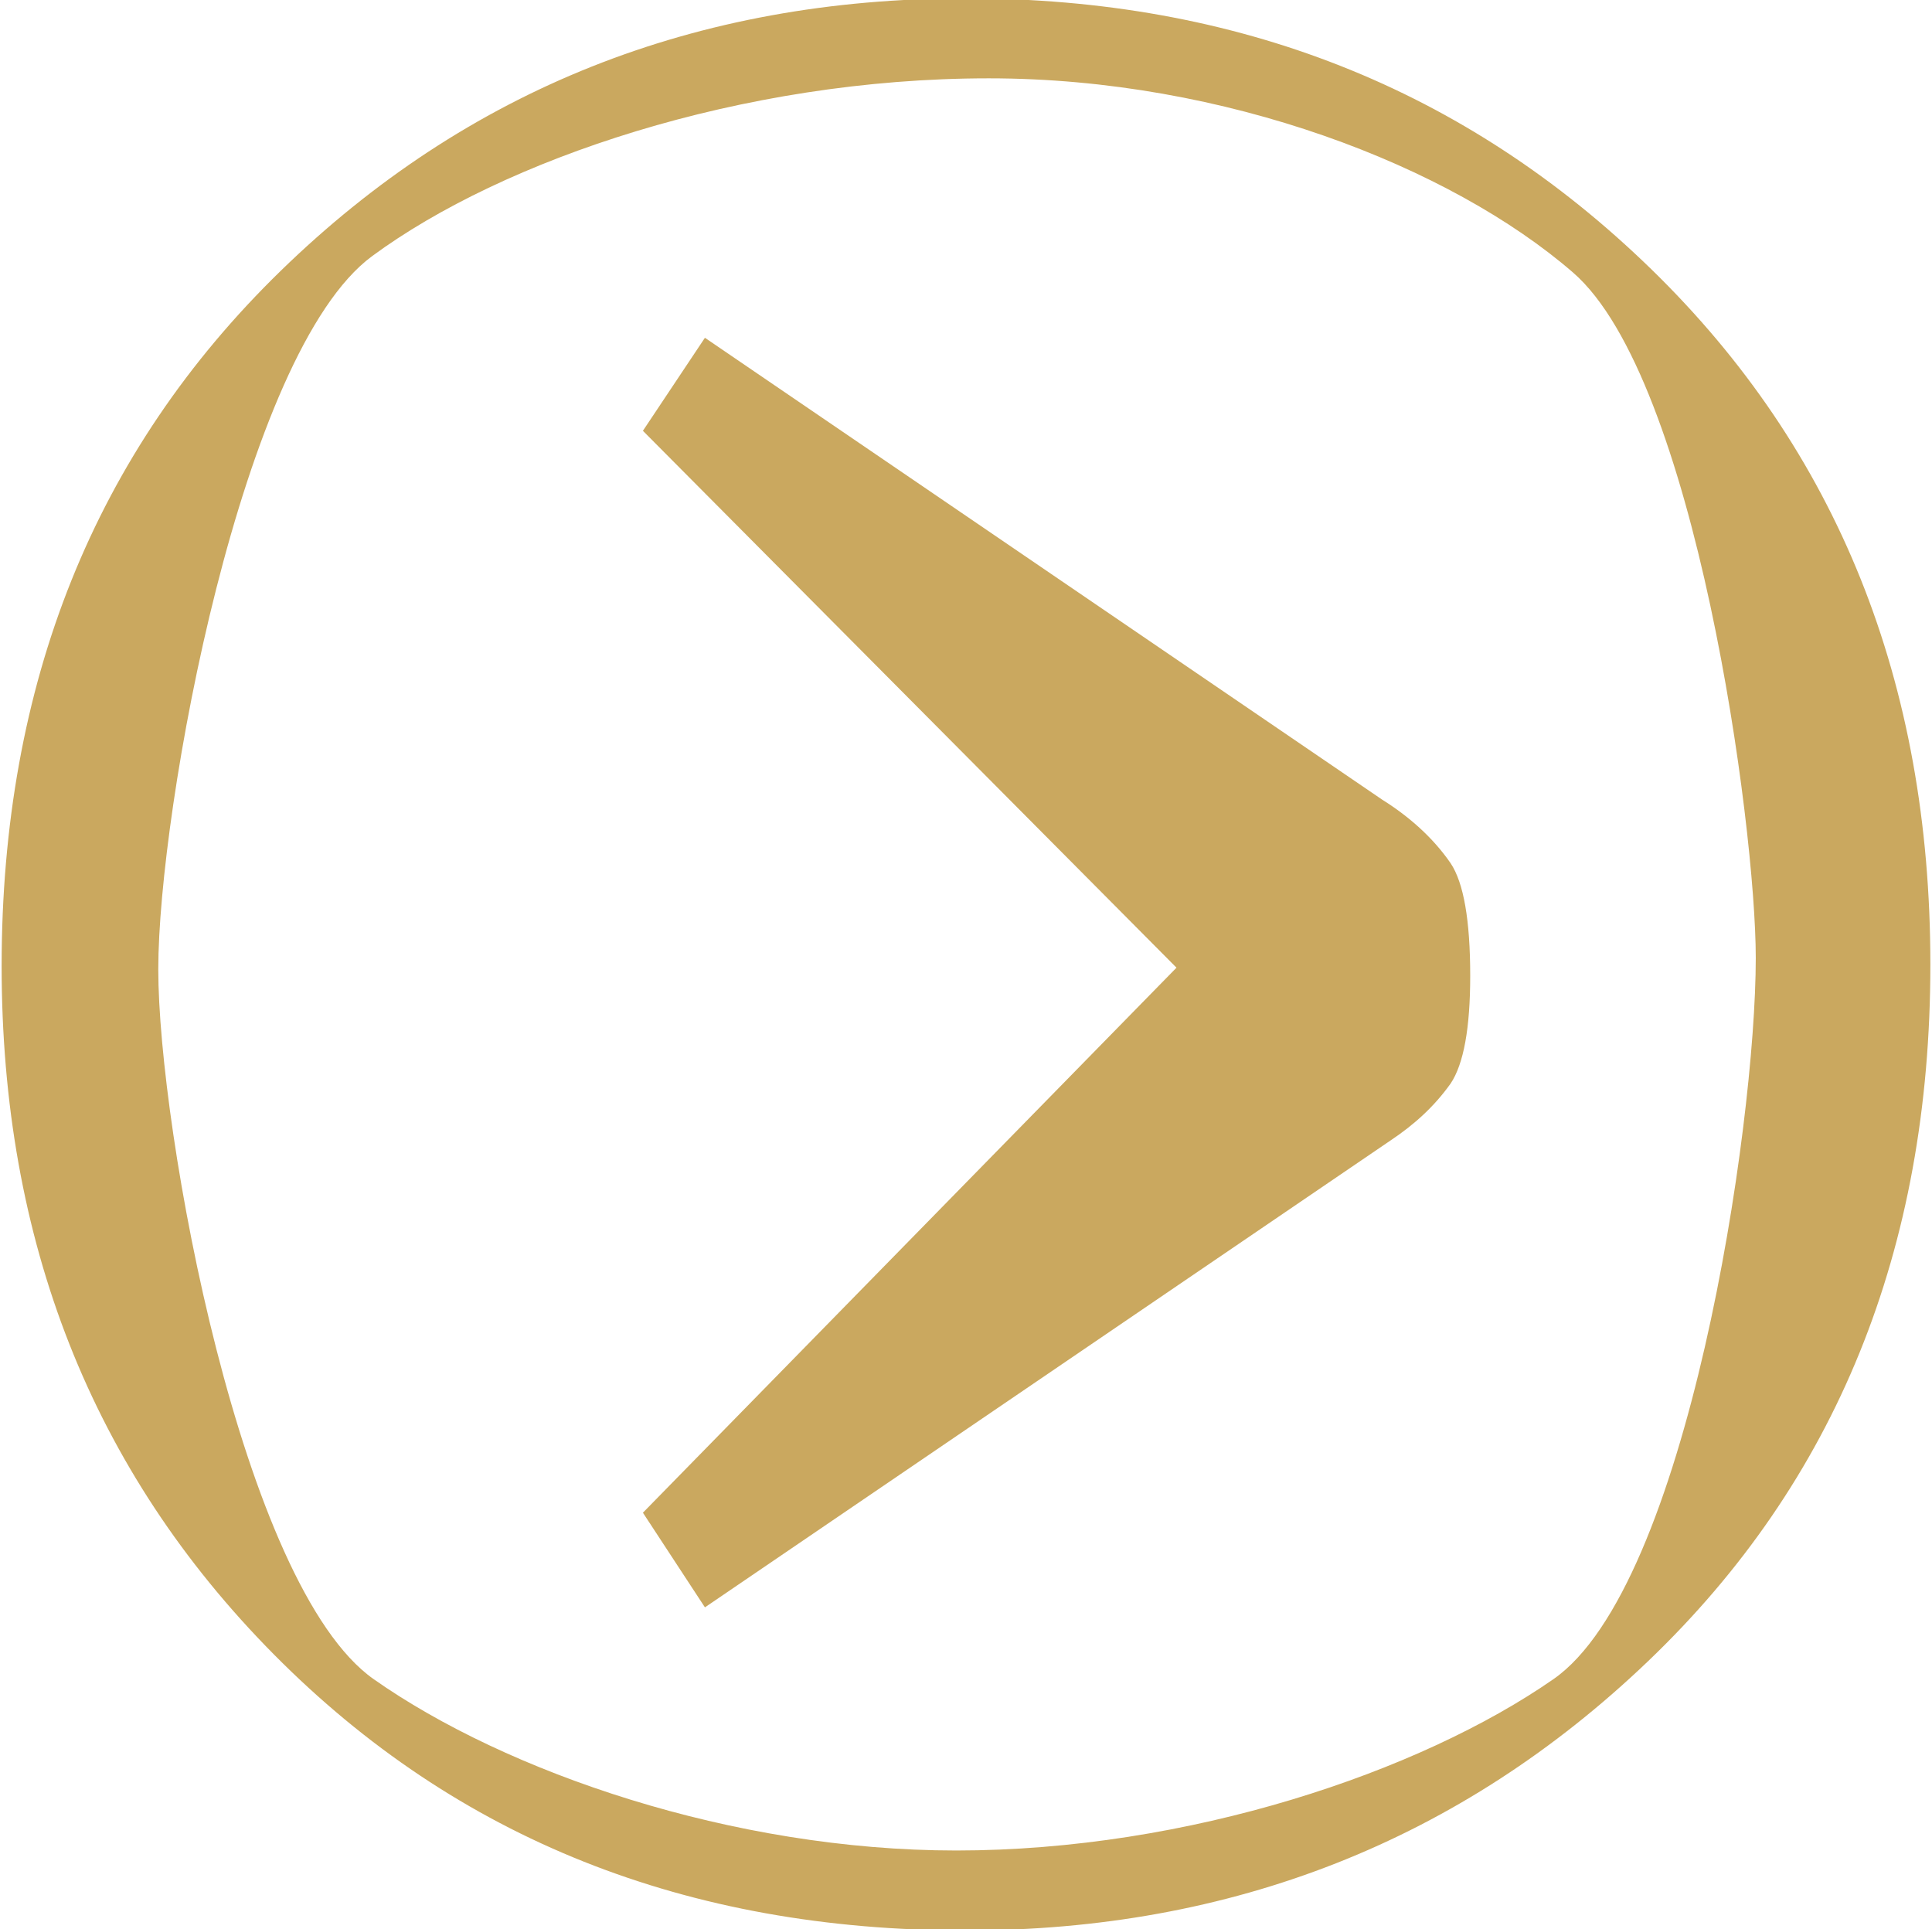
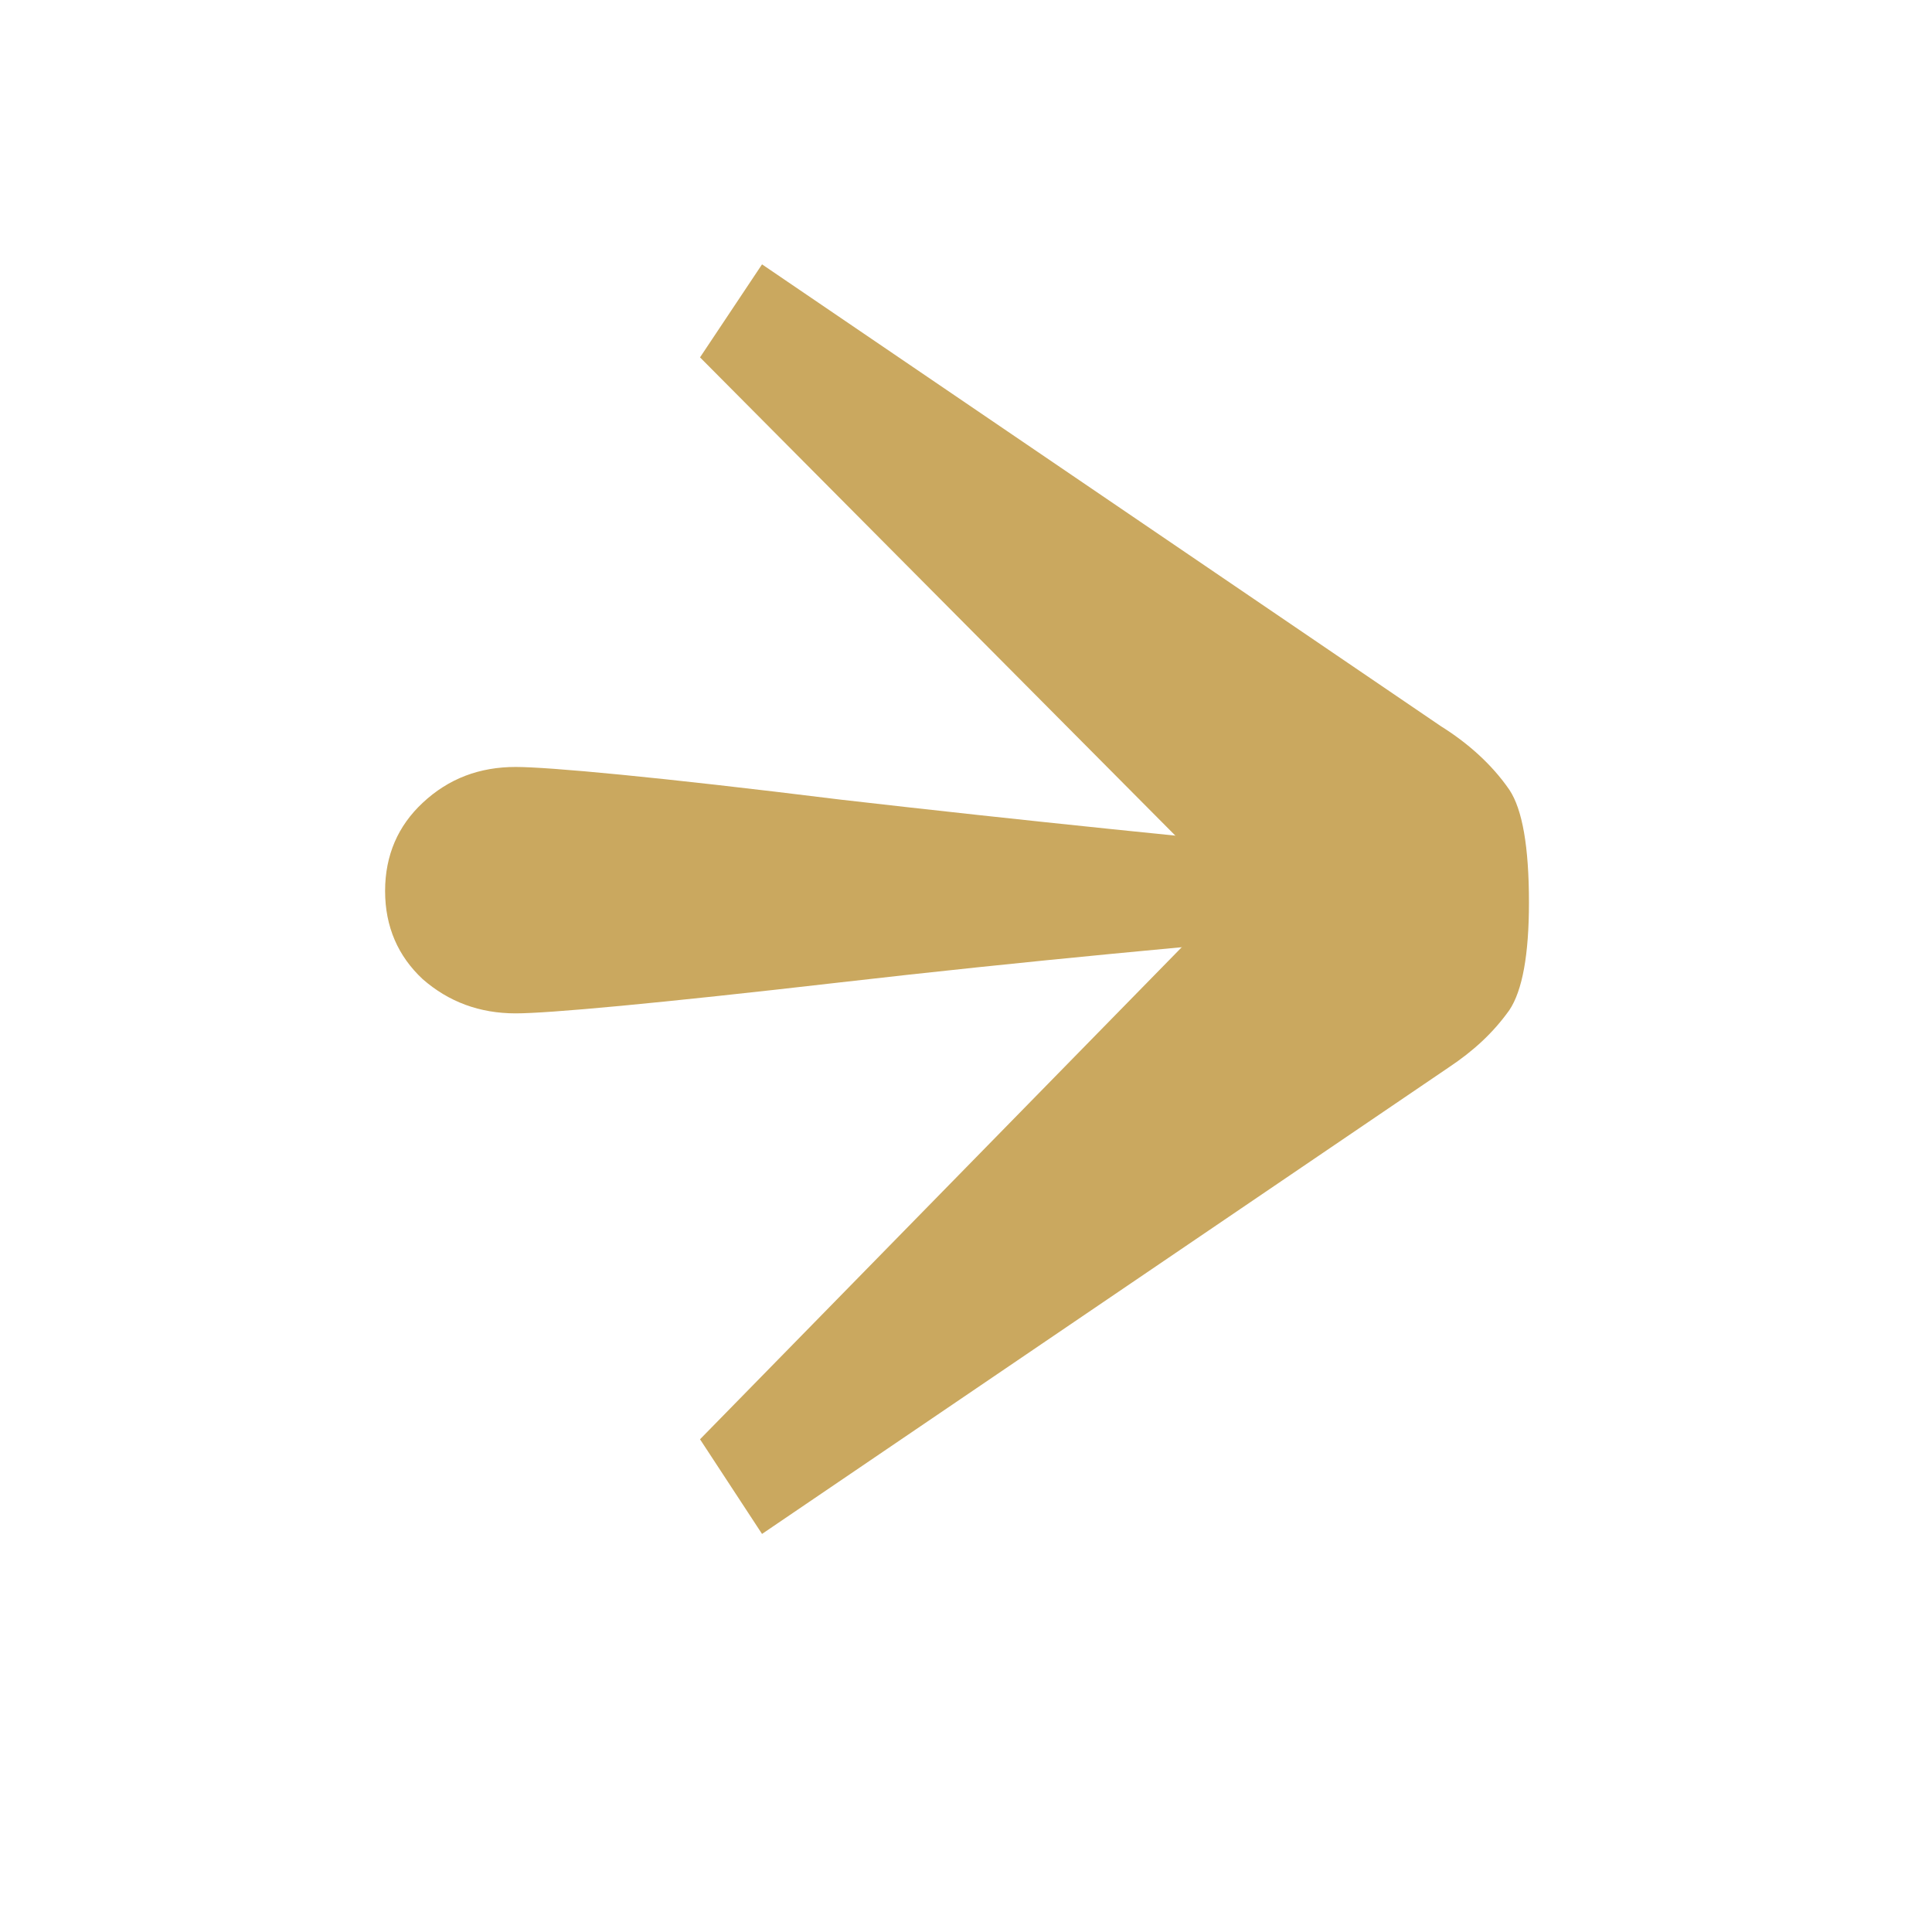
<svg xmlns="http://www.w3.org/2000/svg" version="1.1" id="Layer_1" x="0px" y="0px" viewBox="0 0 118.4 118.2" style="enable-background:new 0 0 118.4 118.2;" xml:space="preserve">
  <style type="text/css">
	.st0{fill:#CAA85F;}
</style>
-   <g id="Layer_2_1_">
-     <g id="Layer_1-2">
-       <path class="st0" d="M59.2-0.1c16.6,0,30.6,5.5,42,16.6s17.1,25.3,17.1,42.6c0,17.5-5.8,31.7-17.3,42.7s-25.5,16.5-41.8,16.5    c-17.1,0-31.2-5.6-42.4-16.9S0.1,76,0.1,59.2c0-17.3,5.7-31.5,17.1-42.6S42.6-0.1,59.2-0.1z M60.6,4.8c-15.2,0-29.8,5-37.8,10.9    S9.7,49.6,9.7,59.4s5.1,37.8,13.2,43.5c8.1,5.7,22,10.5,35.7,10.5c14.2,0,28.4-4.8,36.6-10.5c8.2-5.7,12.4-33.8,12.4-44.2    c0-8.1-3.7-35.5-11.2-42S75.1,4.8,60.6,4.8z" />
-       <path class="st0" d="M43.2,98.5l-3.8-5.8l32.7-33.4L39.4,26.4l3.8-5.7L84.7,49c1.6,1,3.1,2.3,4.2,3.9c0.8,1.2,1.2,3.5,1.2,6.9    c0,3.2-0.4,5.4-1.2,6.6c-1,1.4-2.2,2.5-3.7,3.5L43.2,98.5z" />
-     </g>
+   <g id="Layer_1-2">
+     <path class="st0" d="M46.7,94l-3.8-5.8l32.7-33.4L42.9,21.9l3.8-5.7l41.6,28.3c1.6,1,3.1,2.3,4.2,3.9c0.8,1.2,1.2,3.5,1.2,6.9   c0,3.2-0.4,5.4-1.2,6.6c-1,1.4-2.2,2.5-3.7,3.5L46.7,94z" />
  </g>
+   <path class="st0" d="M31.6,47c2,0,8.6,0.6,19.9,2c11.3,1.3,22.2,2.4,32.7,3.4V57c-10.5,0.9-21.4,1.9-32.7,3.2s-17.9,1.9-19.9,1.9  c-2.2,0-4.1-0.7-5.7-2.1c-1.5-1.4-2.3-3.2-2.3-5.4s0.8-4,2.3-5.4C27.5,47.7,29.4,47,31.6,47z" />
</svg>
